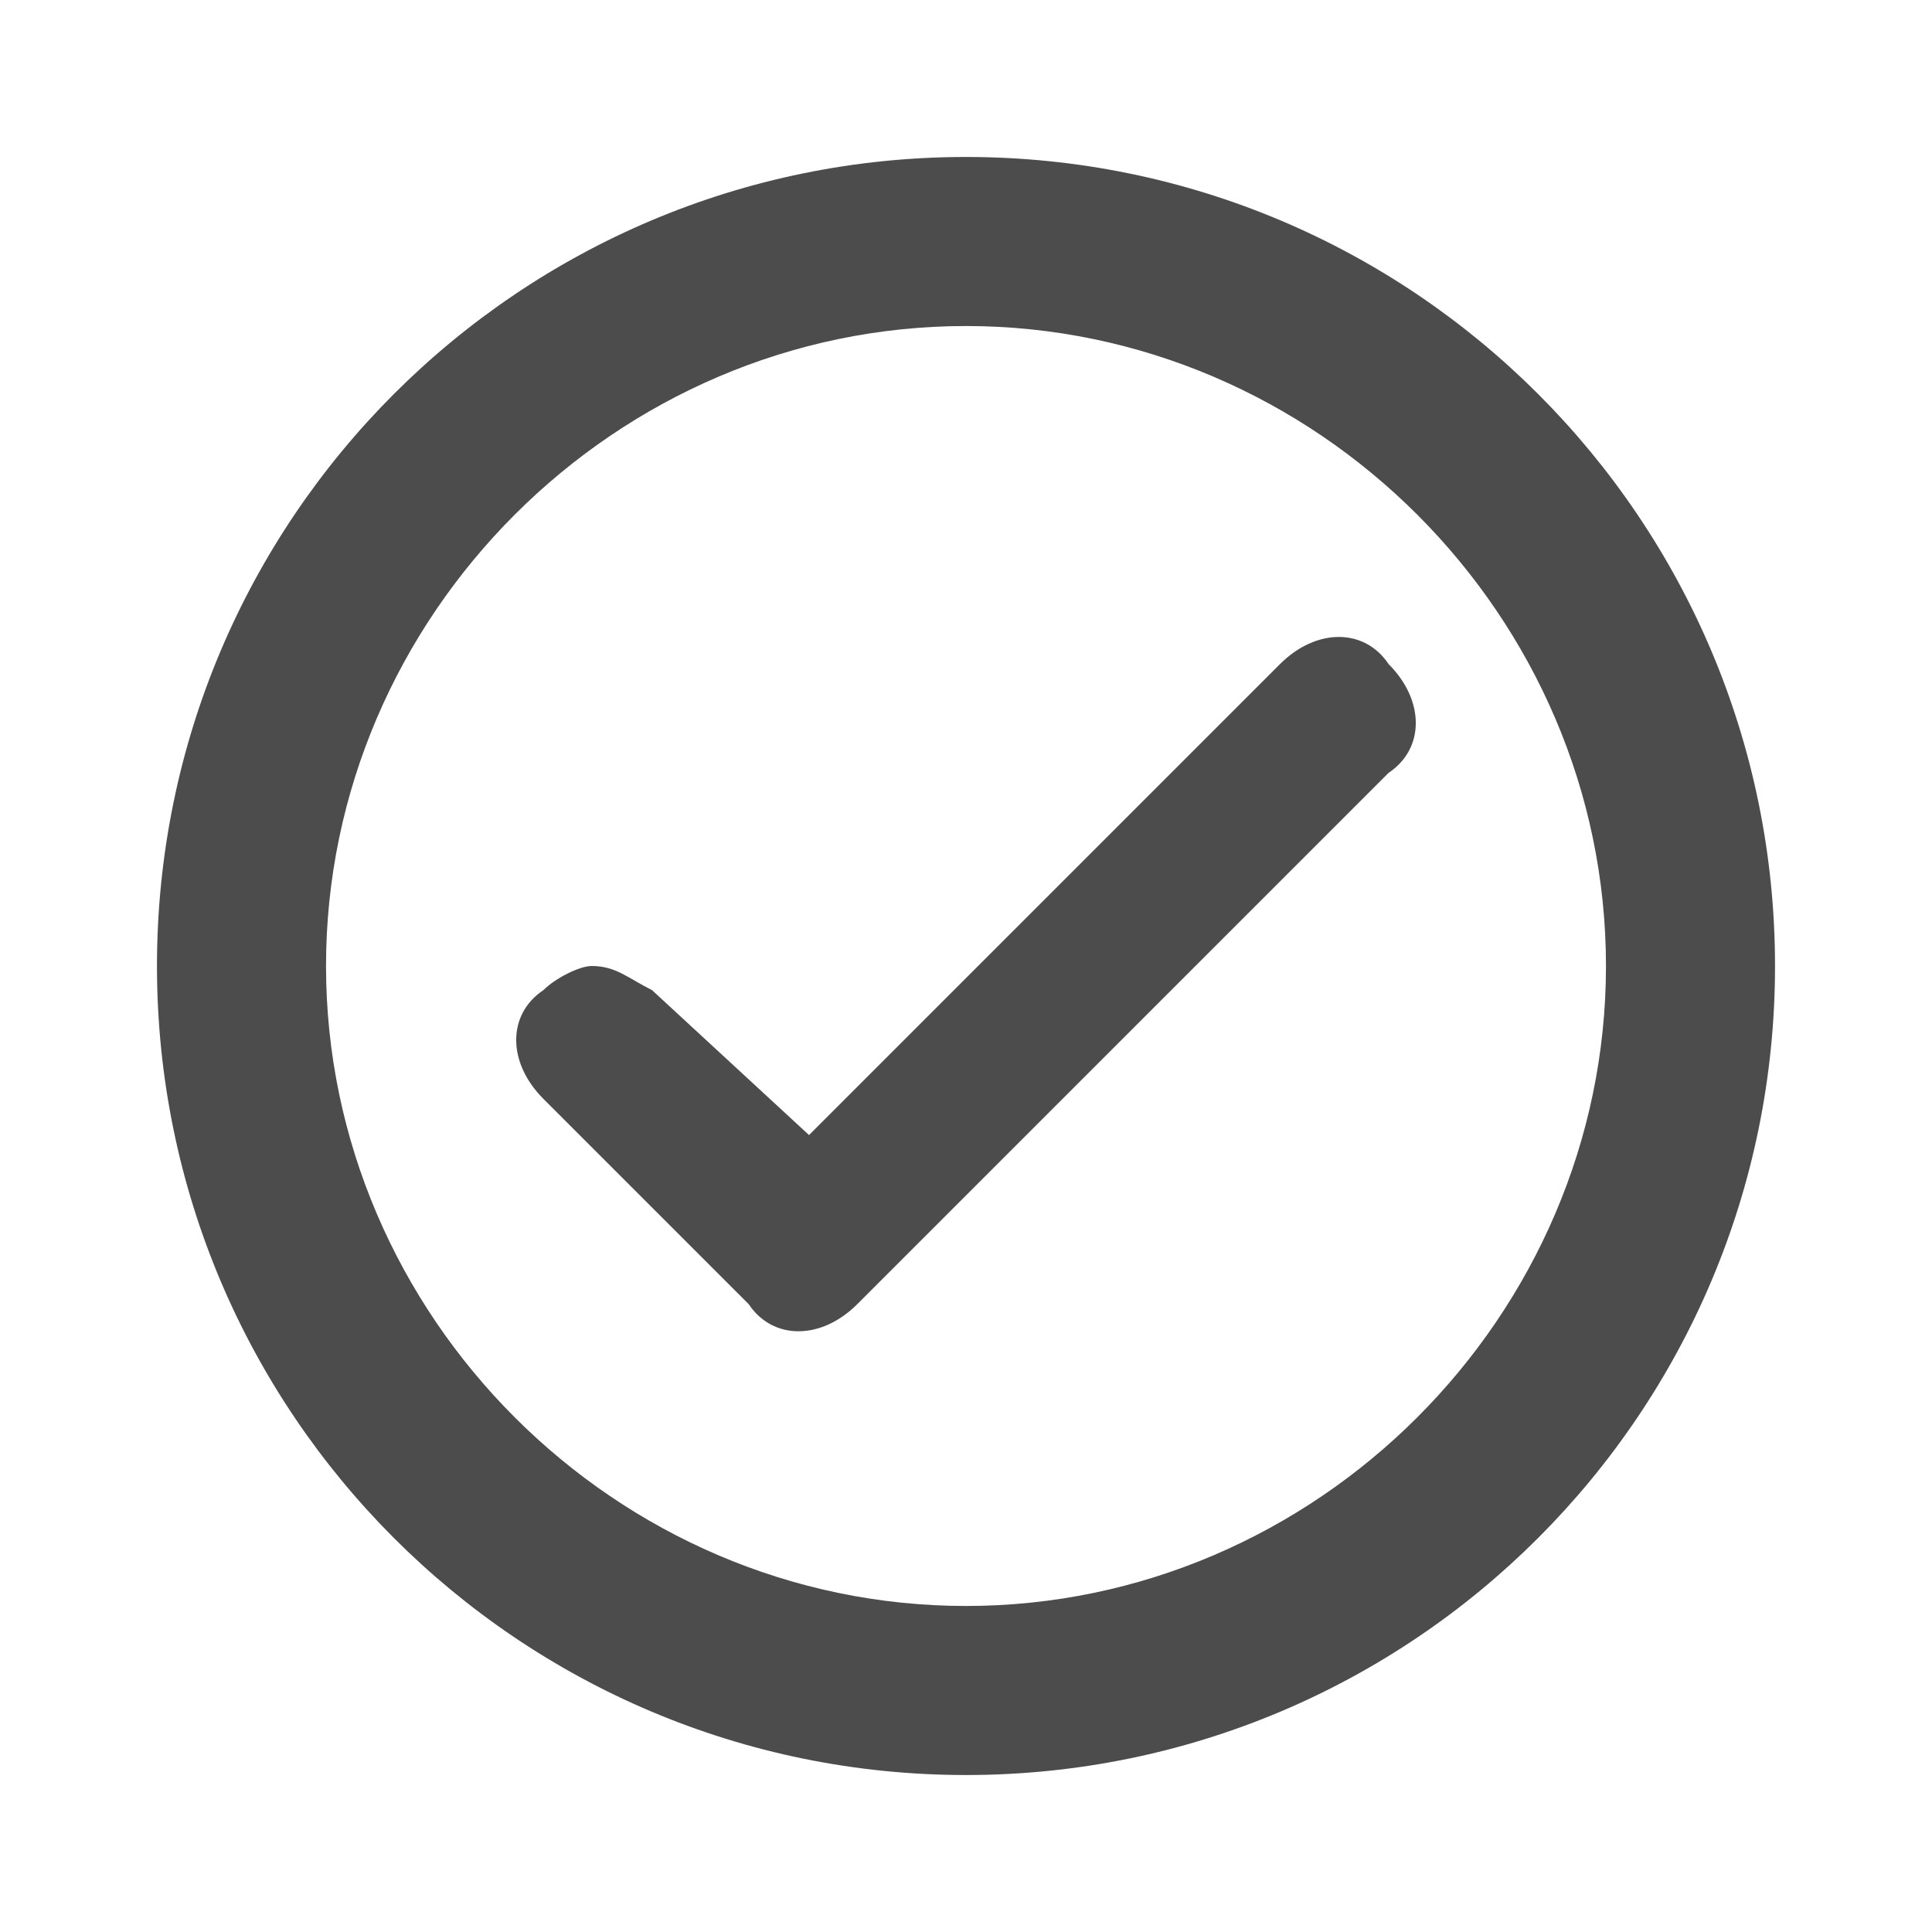
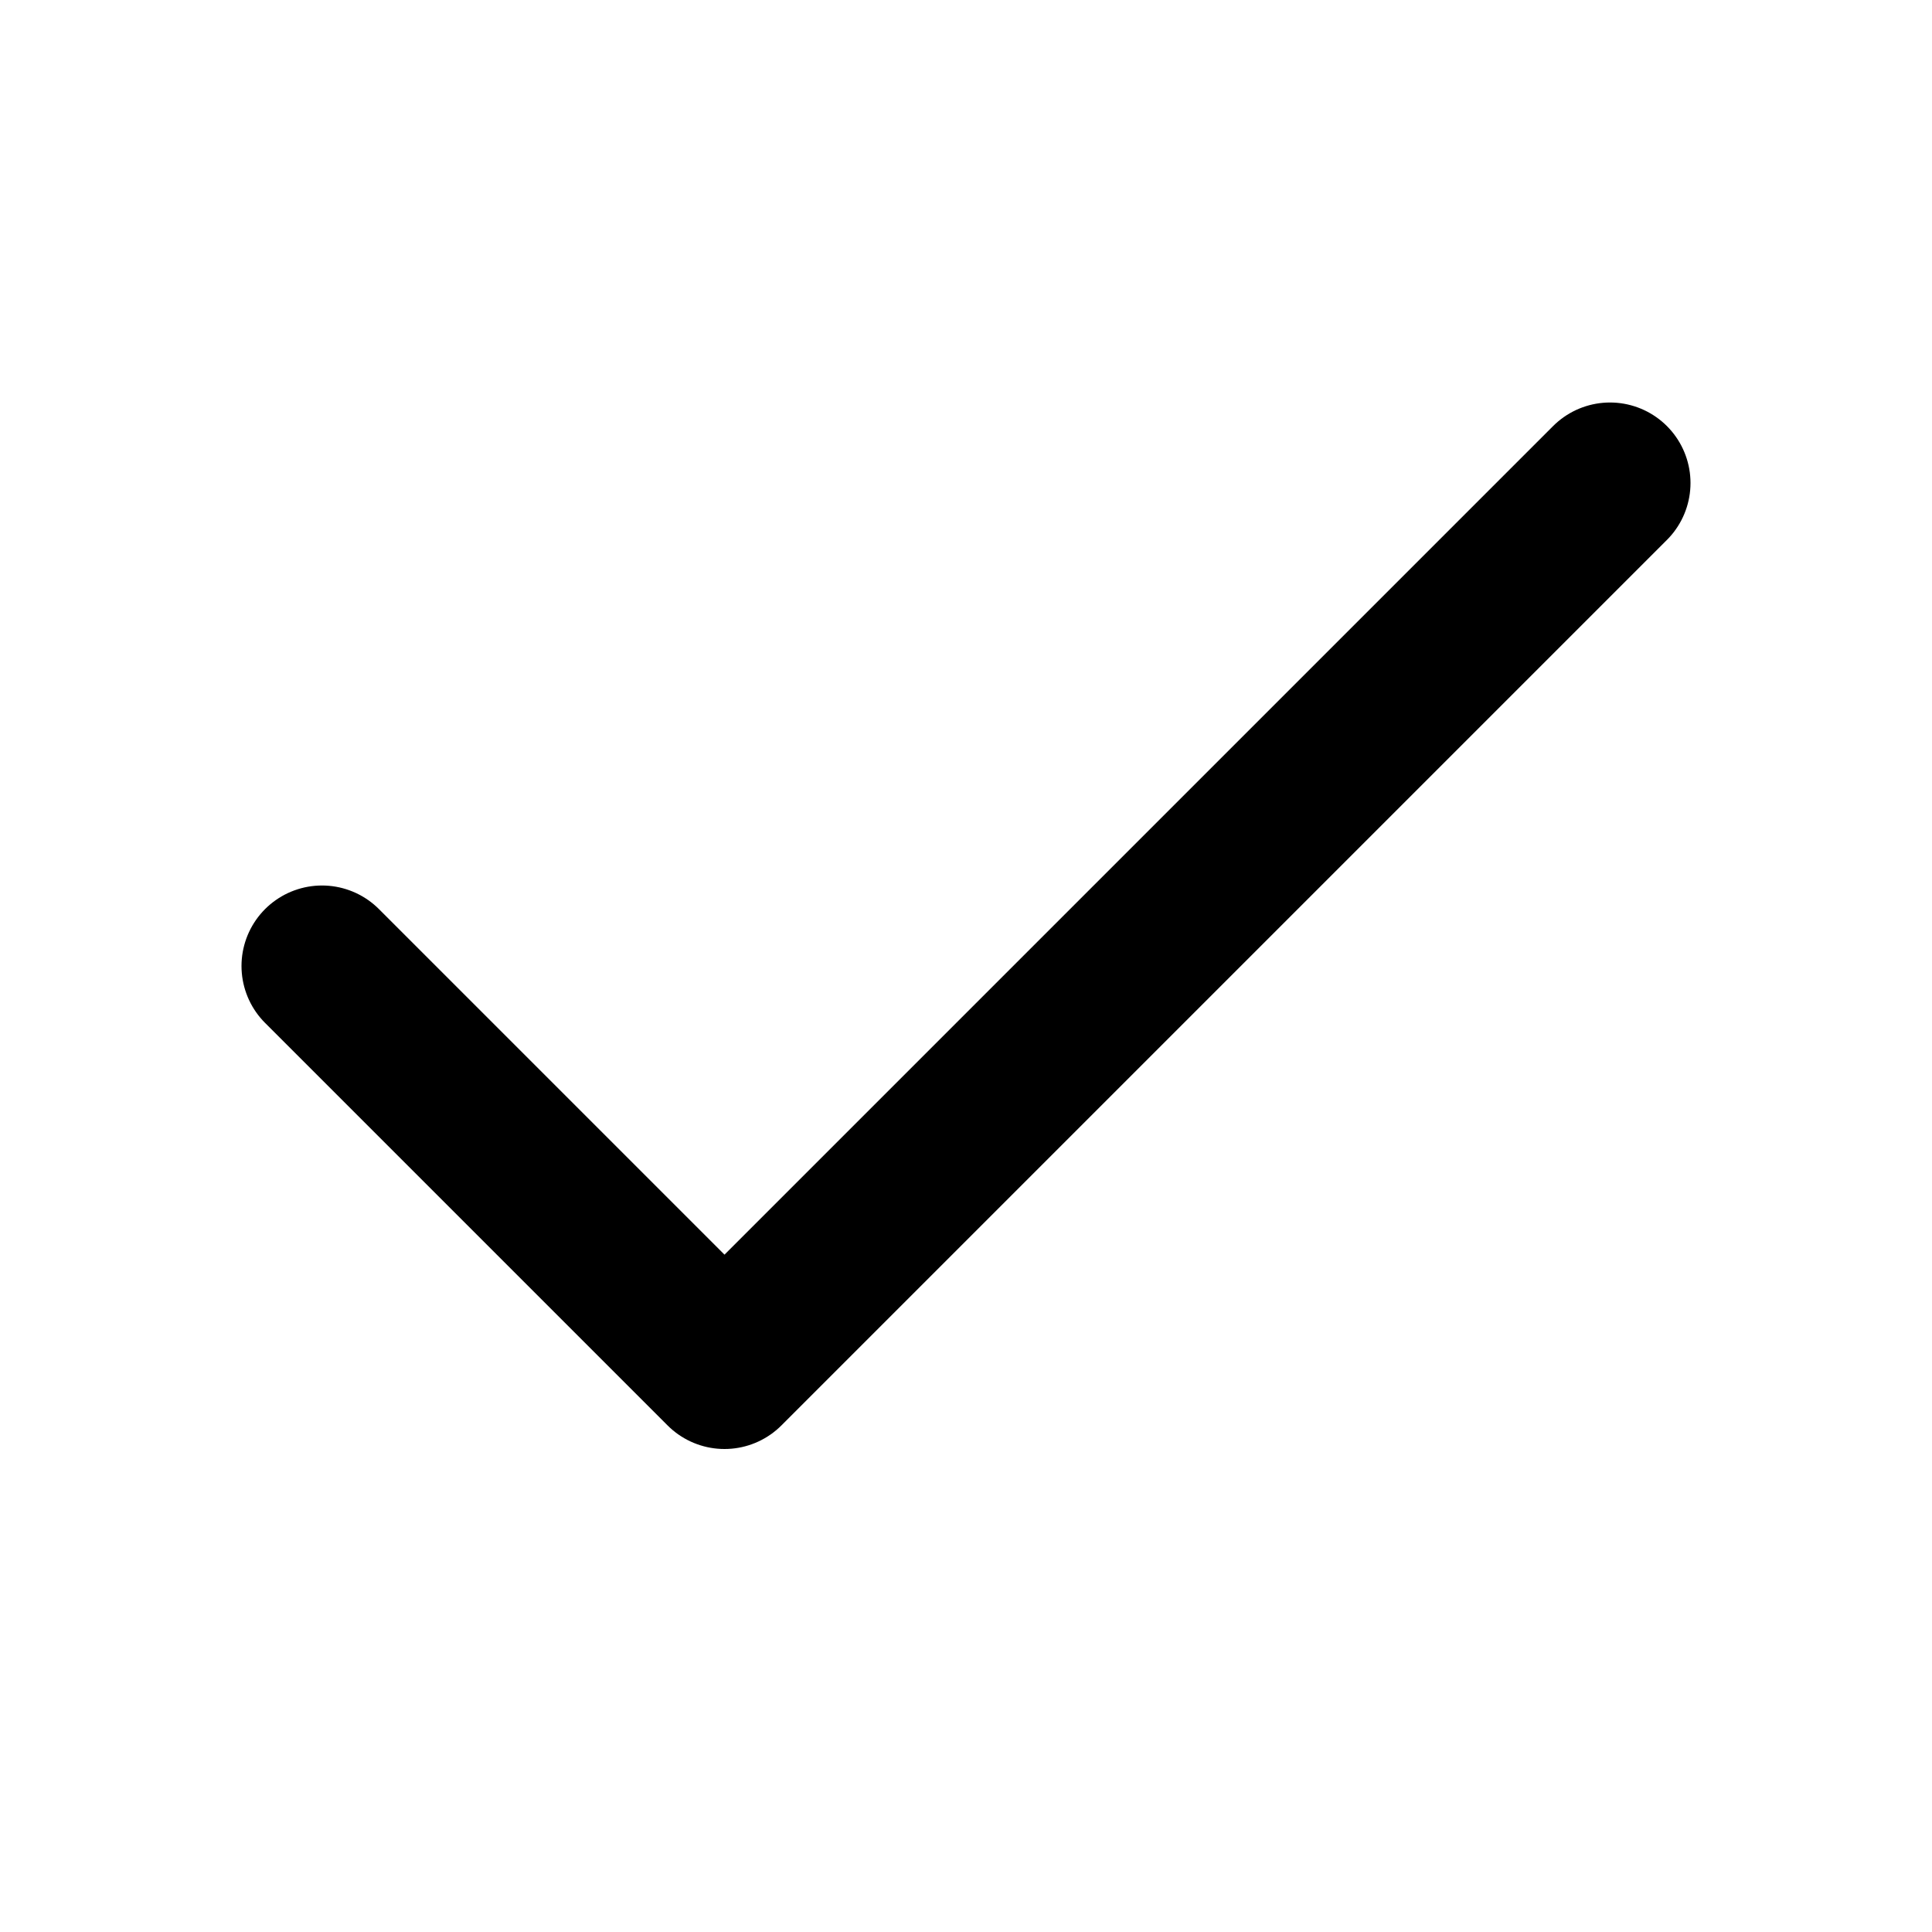
- <svg xmlns="http://www.w3.org/2000/svg" version="1.1" x="0px" y="0px" viewBox="0 0 16 16" style="enable-background:new 0 0 16 16;" xml:space="preserve">
-   <path fill-opacity="0.7" d="M8,1.3c-3.7,0-6.7,3-6.7,6.7c0,3.7,3,6.7,6.7,6.7c3.7,0,6.7-3,6.7-6.7C14.7,4.3,11.7,1.3,8,1.3z M8,13.3  c-2.9,0-5.3-2.4-5.3-5.3S5.1,2.7,8,2.7c2.9,0,5.3,2.4,5.3,5.3S10.9,13.3,8,13.3z M6.7,9.4l3.9-3.9c0.3-0.3,0.7-0.3,0.9,0  c0.3,0.3,0.3,0.7,0,0.9l-4.4,4.4c-0.3,0.3-0.7,0.3-0.9,0L4.5,9.1c-0.3-0.3-0.3-0.7,0-0.9C4.6,8.1,4.8,8,4.9,8c0.2,0,0.3,0.1,0.5,0.2  L6.7,9.4z" />
+ <svg xmlns="http://www.w3.org/2000/svg" class="lucide lucide-check" width="24" height="24" viewBox="0 0 24 24" fill="none" stroke="currentColor" stroke-width="2" stroke-linecap="round" stroke-linejoin="round">
+   <path d="M20 6 9 17l-5-5" />
</svg>
